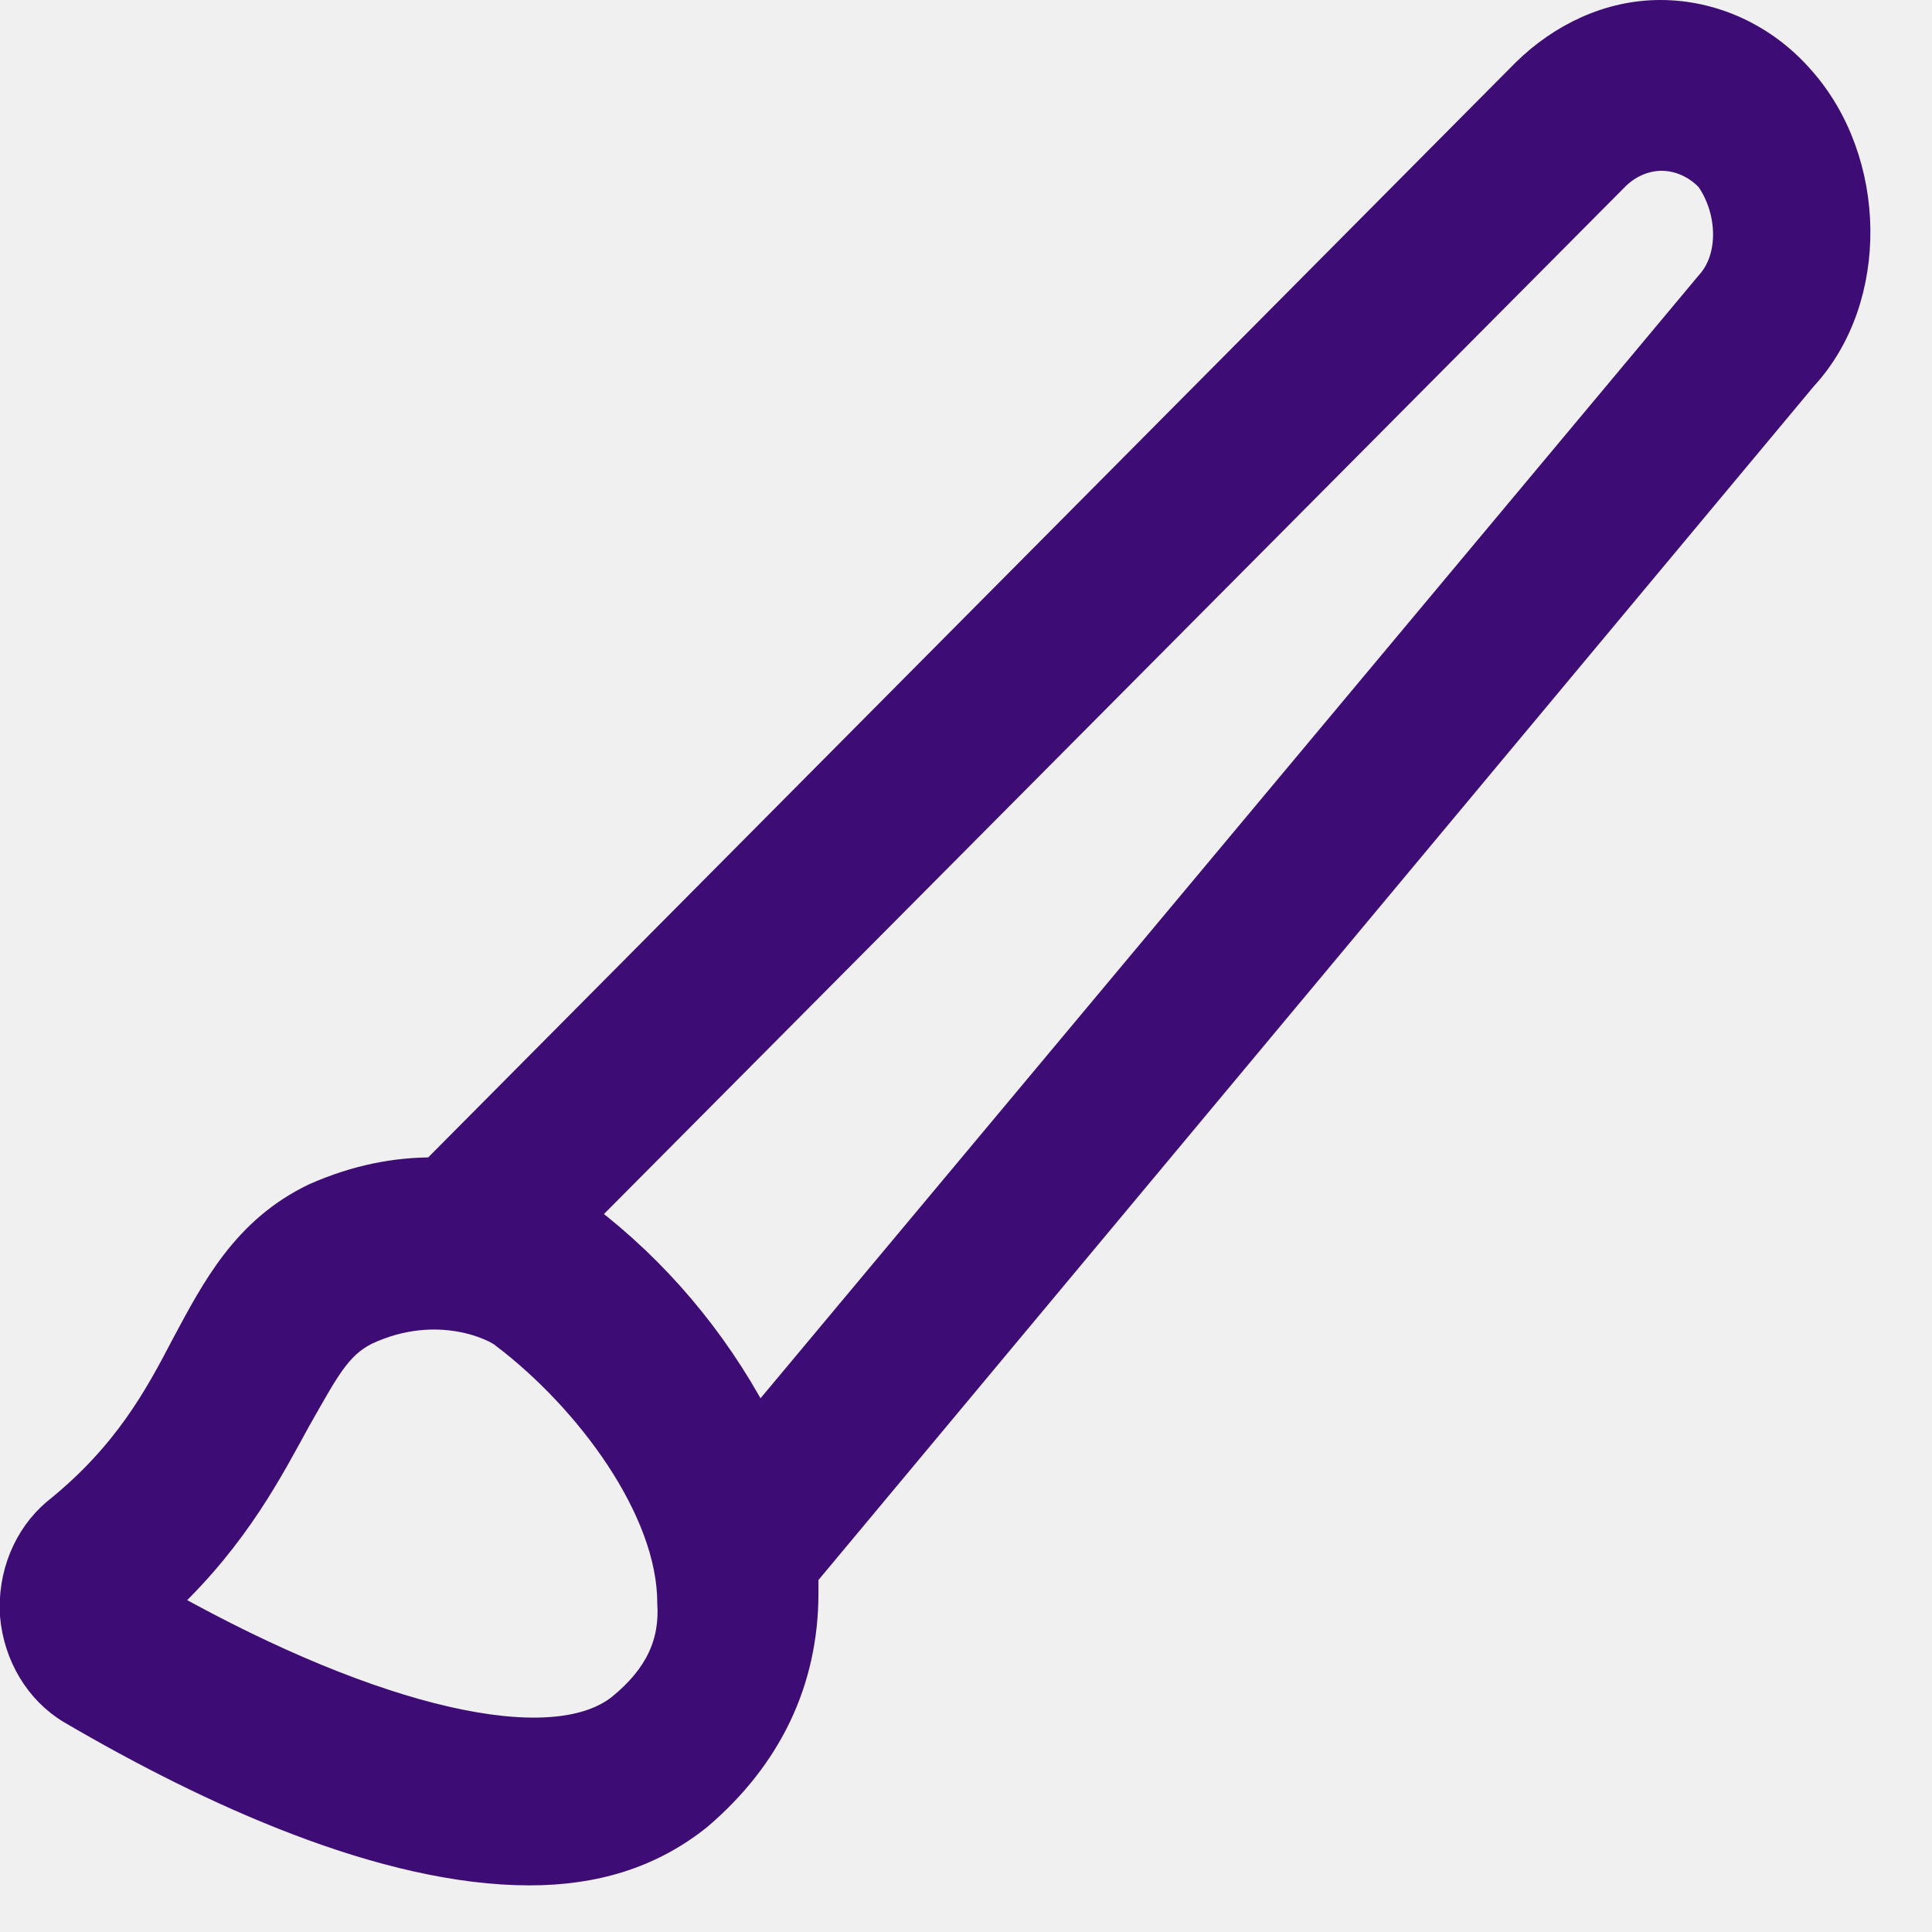
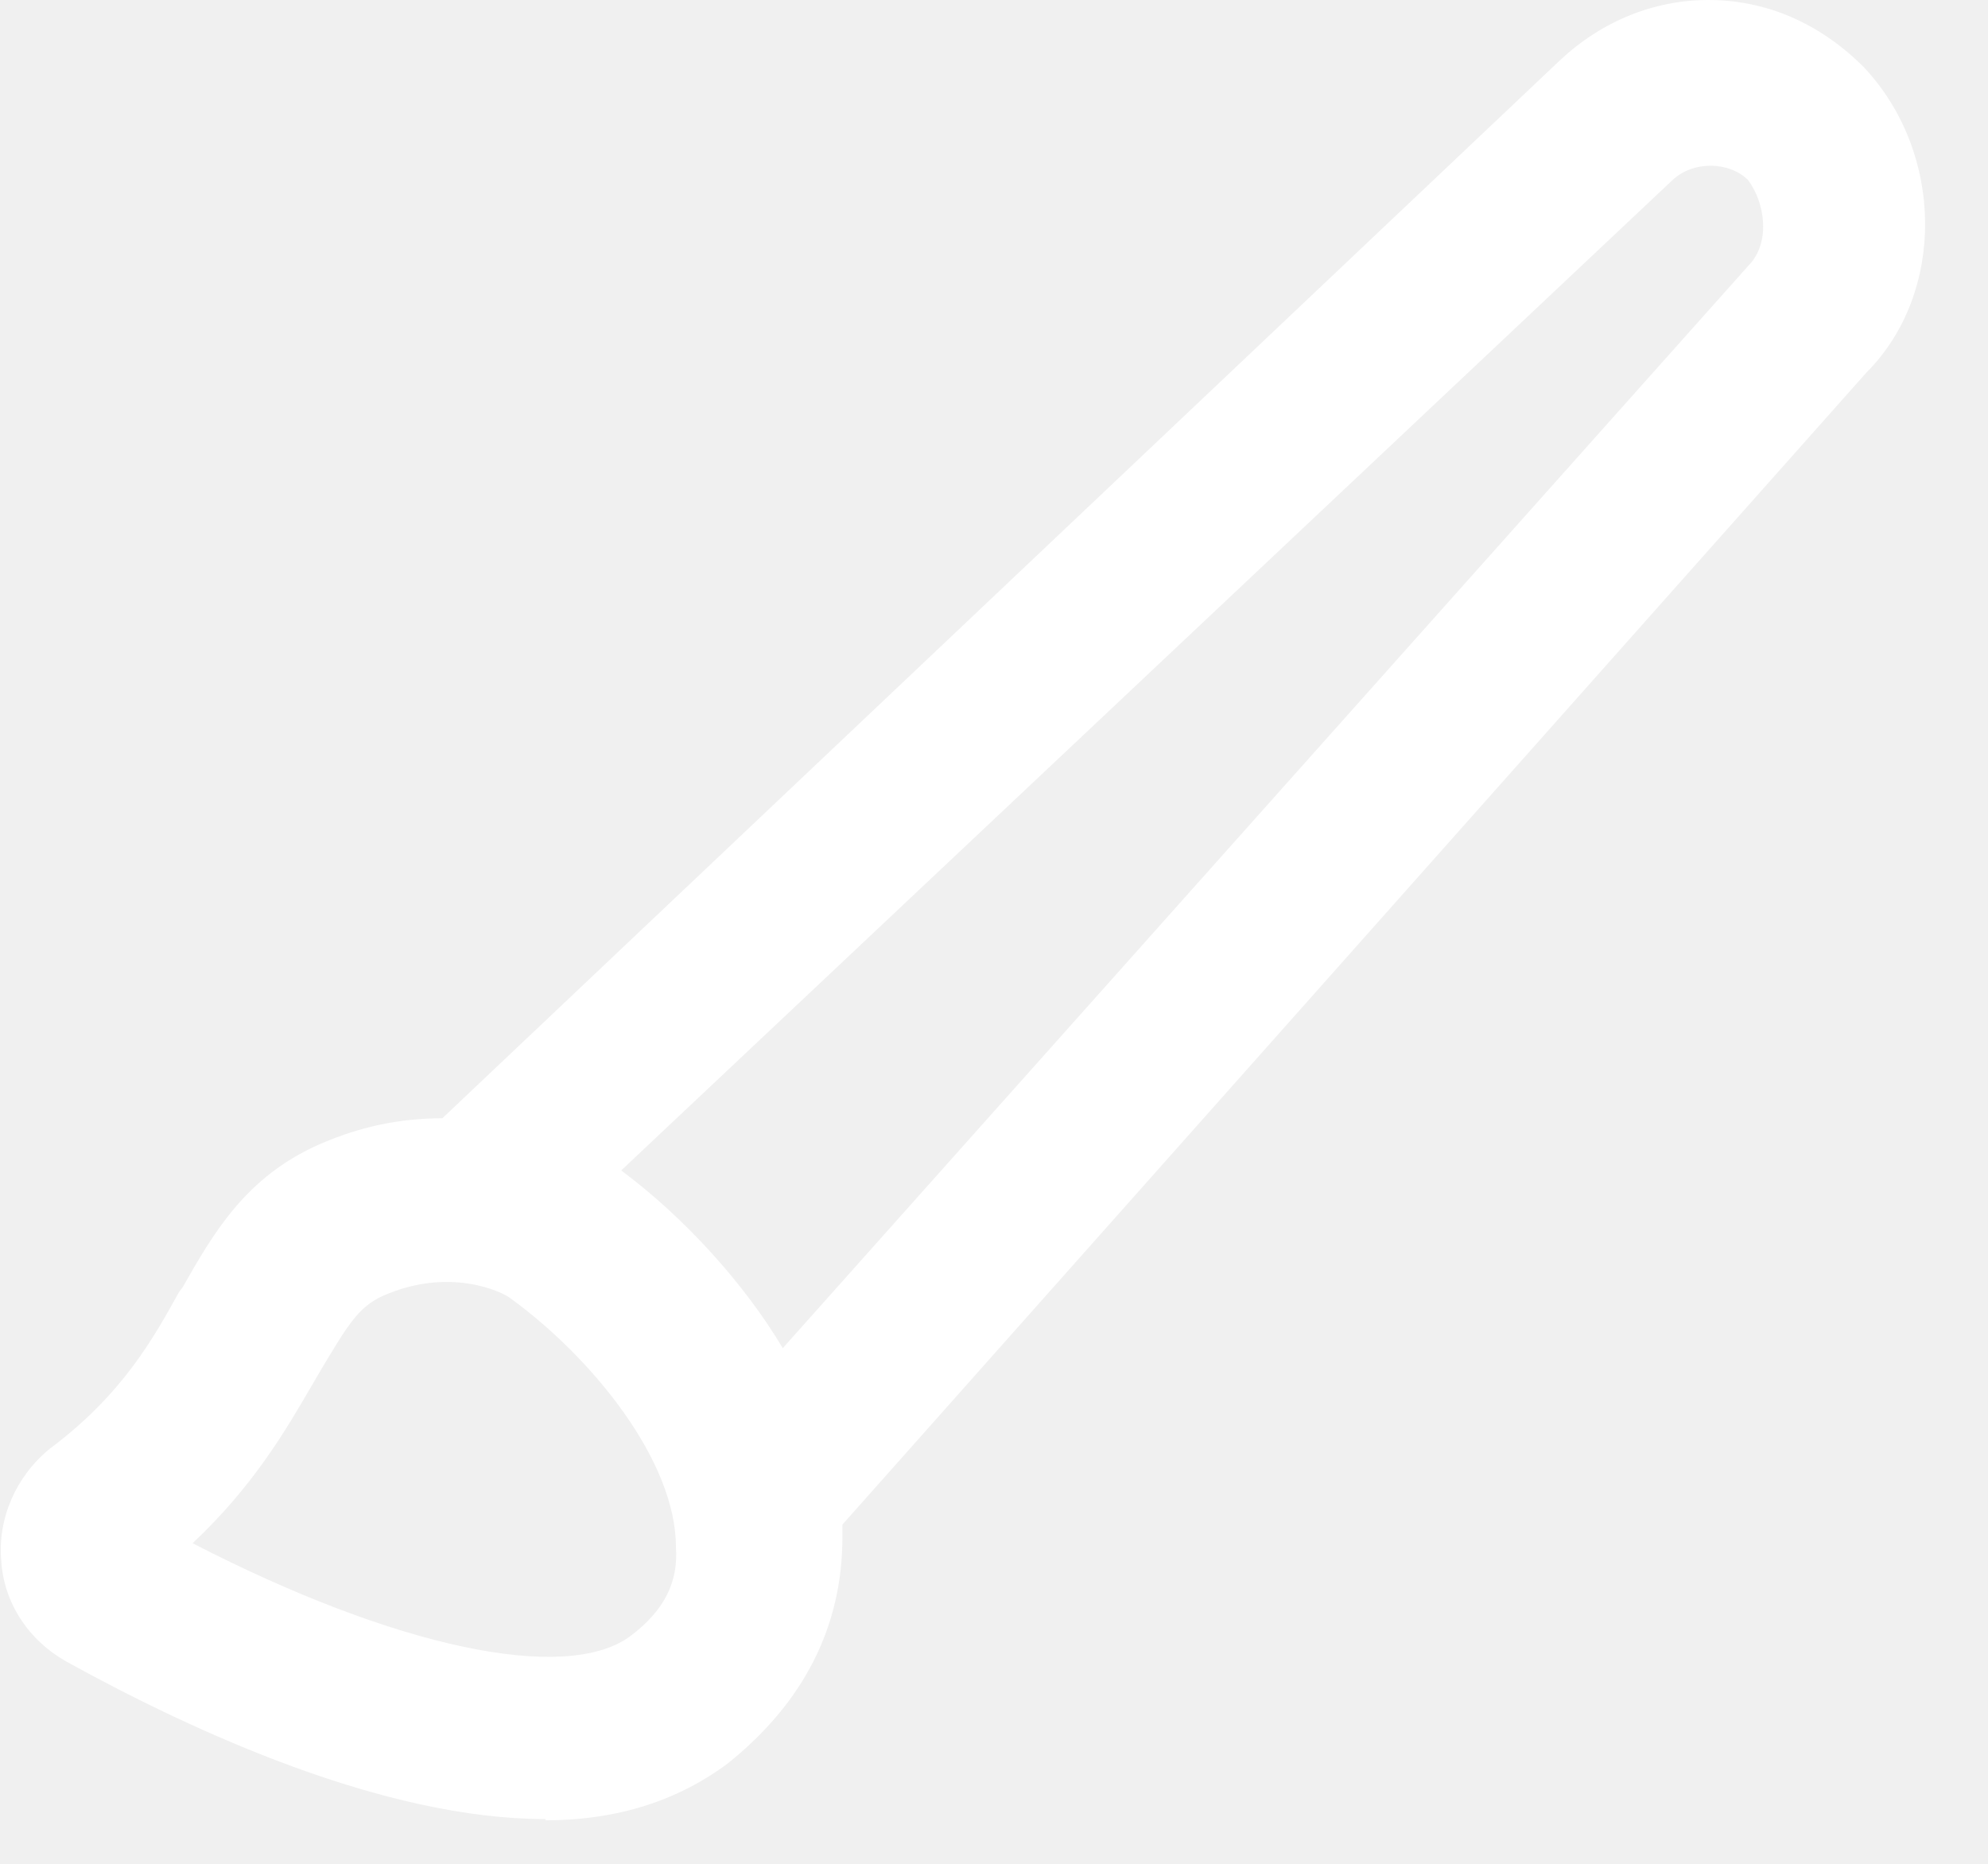
- <svg xmlns="http://www.w3.org/2000/svg" width="px" height="px" viewBox="0 0 11 11" version="1.1">
-   <g id="surface1">
-     <path style="fill-rule:nonzero;fill:rgb(23.922%,5.098%,45.882%);fill-opacity:1;stroke-width:0.17;stroke-linecap:butt;stroke-linejoin:miter;stroke:rgb(23.922%,5.098%,45.882%);stroke-opacity:1;stroke-miterlimit:4;" d="M 14.938 0.602 C 14.631 0.272 14.199 0.085 13.75 0.085 C 13.318 0.085 12.915 0.266 12.608 0.549 L 3.58 9.071 C 3.278 9.071 2.949 9.125 2.591 9.274 C 2.011 9.535 1.756 9.998 1.506 10.435 C 1.278 10.845 1.023 11.287 0.443 11.724 C 0.193 11.921 0.062 12.23 0.085 12.544 C 0.114 12.859 0.295 13.141 0.568 13.295 C 1.733 13.935 3.176 14.553 4.386 14.553 C 4.92 14.553 5.398 14.425 5.807 14.116 C 6.386 13.652 6.693 13.061 6.693 12.369 L 6.693 12.235 L 14.96 2.94 C 15.568 2.322 15.545 1.241 14.938 0.602 Z M 5.119 13.242 C 4.568 13.652 3.125 13.343 1.403 12.443 C 1.983 11.926 2.261 11.415 2.489 11.026 C 2.722 10.643 2.818 10.462 3.045 10.355 C 3.631 10.099 4.108 10.334 4.159 10.382 C 4.847 10.872 5.528 11.724 5.528 12.443 C 5.551 12.752 5.426 13.008 5.119 13.242 Z M 14.131 2.195 L 6.284 11 C 5.932 10.382 5.449 9.849 4.869 9.434 L 13.392 1.396 C 13.489 1.3 13.625 1.241 13.761 1.241 C 13.898 1.241 14.034 1.3 14.131 1.396 C 14.307 1.63 14.33 1.992 14.131 2.195 Z M 14.131 2.195 " transform="matrix(0.6875,0,0,0.733333,0,0)" />
-   </g>
+ <svg xmlns="http://www.w3.org/2000/svg" id="Layer_1" version="1.1" viewBox="0 0 16 15">
+   <defs>
+     <style>
+       .st0 {
+         fill: #fff;
+       }
+     </style>
+   </defs>
+   <path class="st0" d="M14.94.6c-.33-.33-.73-.51-1.19-.51-.43,0-.83.18-1.14.46L3.58,9.07c-.3,0-.63.05-.99.21-.58.26-.83.72-1.09,1.16-.23.41-.48.85-1.06,1.29-.25.21-.38.51-.35.82.03.31.2.59.48.75,1.16.64,2.61,1.26,3.82,1.26.53,0,1.01-.13,1.42-.44.58-.46.89-1.06.89-1.75v-.13L14.96,2.94c.61-.62.58-1.7-.03-2.34ZM5.12,13.24c-.56.41-2,.1-3.72-.8.58-.51.86-1.03,1.09-1.42s.33-.57.56-.67c.58-.26,1.06-.03,1.11.03.68.49,1.37,1.34,1.37,2.06.03.31-.1.57-.4.8ZM14.13,2.2l-7.84,8.8c-.35-.64-.91-1.21-1.42-1.57L13.39,1.4c.2-.21.53-.21.73,0,.18.23.2.59,0,.8Z" />
+   <path class="st0" d="M4.39,14.64c-1.29,0-2.81-.69-3.86-1.27-.3-.17-.5-.47-.52-.81-.03-.34.12-.68.39-.9.59-.44.84-.9,1.04-1.26l.03-.04c.25-.44.51-.89,1.1-1.15.32-.14.64-.21.99-.21L12.55.49C12.89.17,13.31,0,13.75,0c.47,0,.9.19,1.25.54h0c.65.69.66,1.82.02,2.46L6.78,12.27v.1c0,.72-.31,1.33-.92,1.82-.4.3-.89.46-1.47.46ZM3.58,9.16c-.34,0-.65.07-.95.2-.54.24-.78.67-1.02,1.08l-.02.04c-.21.38-.47.85-1.08,1.31-.22.18-.34.46-.32.75.02.29.19.54.44.68,1.03.57,2.52,1.25,3.78,1.25.55,0,.99-.14,1.36-.42.56-.45.85-1.02.85-1.68v-.16l.02-.02L14.9,2.89c.58-.59.56-1.6-.02-2.23-.31-.32-.7-.49-1.13-.49-.39,0-.78.16-1.08.44L3.61,9.16h-.03ZM4.42,13.51c-.74,0-1.82-.34-3.05-.99l-.11-.06.09-.08c.53-.47.8-.93,1.02-1.31l.07-.12c.22-.37.33-.56.57-.67.61-.27,1.12-.04,1.21.04.66.47,1.39,1.35,1.39,2.12.03.33-.12.62-.44.87h0c-.18.13-.43.2-.75.2ZM1.55,12.42c1.63.84,3,1.13,3.52.75.28-.21.39-.44.37-.72,0-.69-.67-1.52-1.33-2-.06-.05-.49-.26-1.03-.02-.2.09-.29.25-.5.6l-.07.12c-.21.36-.47.81-.96,1.27ZM6.27,11.15l-.06-.11c-.31-.57-.83-1.14-1.39-1.54l-.08-.06.08-.07L13.33,1.34c.22-.23.62-.23.85,0,.2.26.25.66,0,.92l-7.92,8.89ZM5,9.42c.51.38.99.91,1.3,1.43L14.07,2.14c.18-.18.14-.5,0-.69-.15-.15-.44-.16-.61,0l-8.45,7.96Z" />
</svg>
